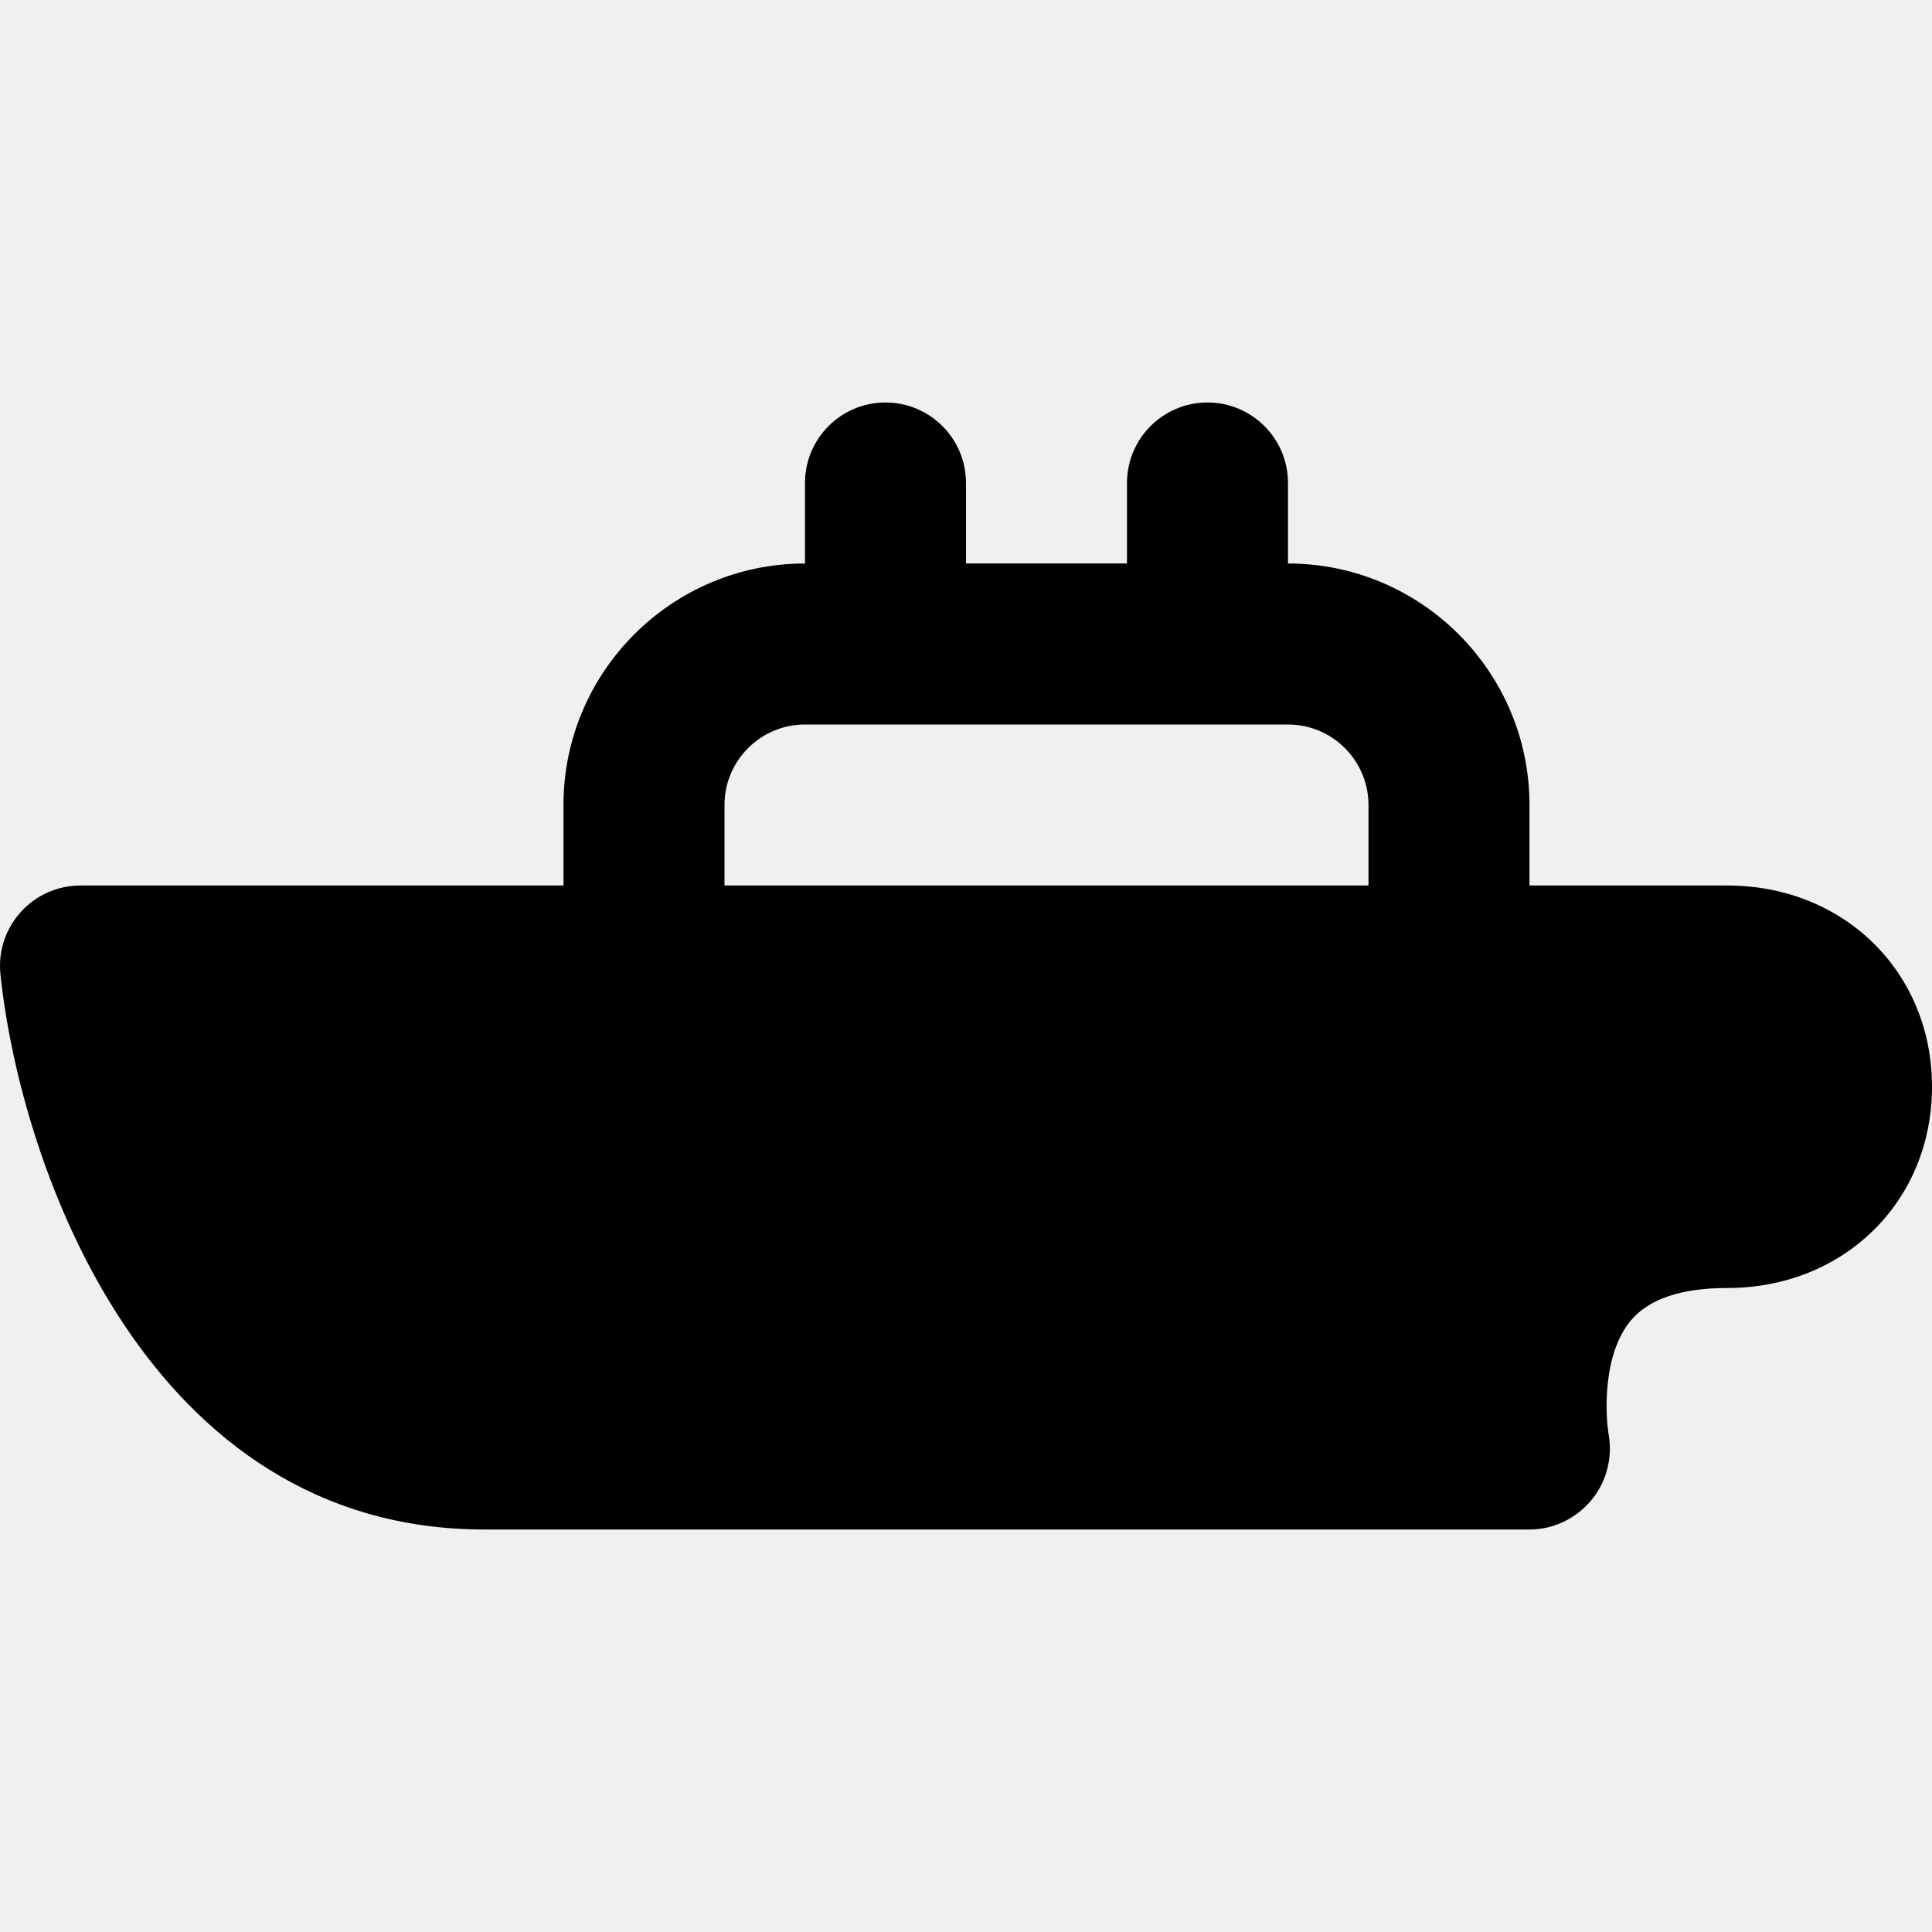
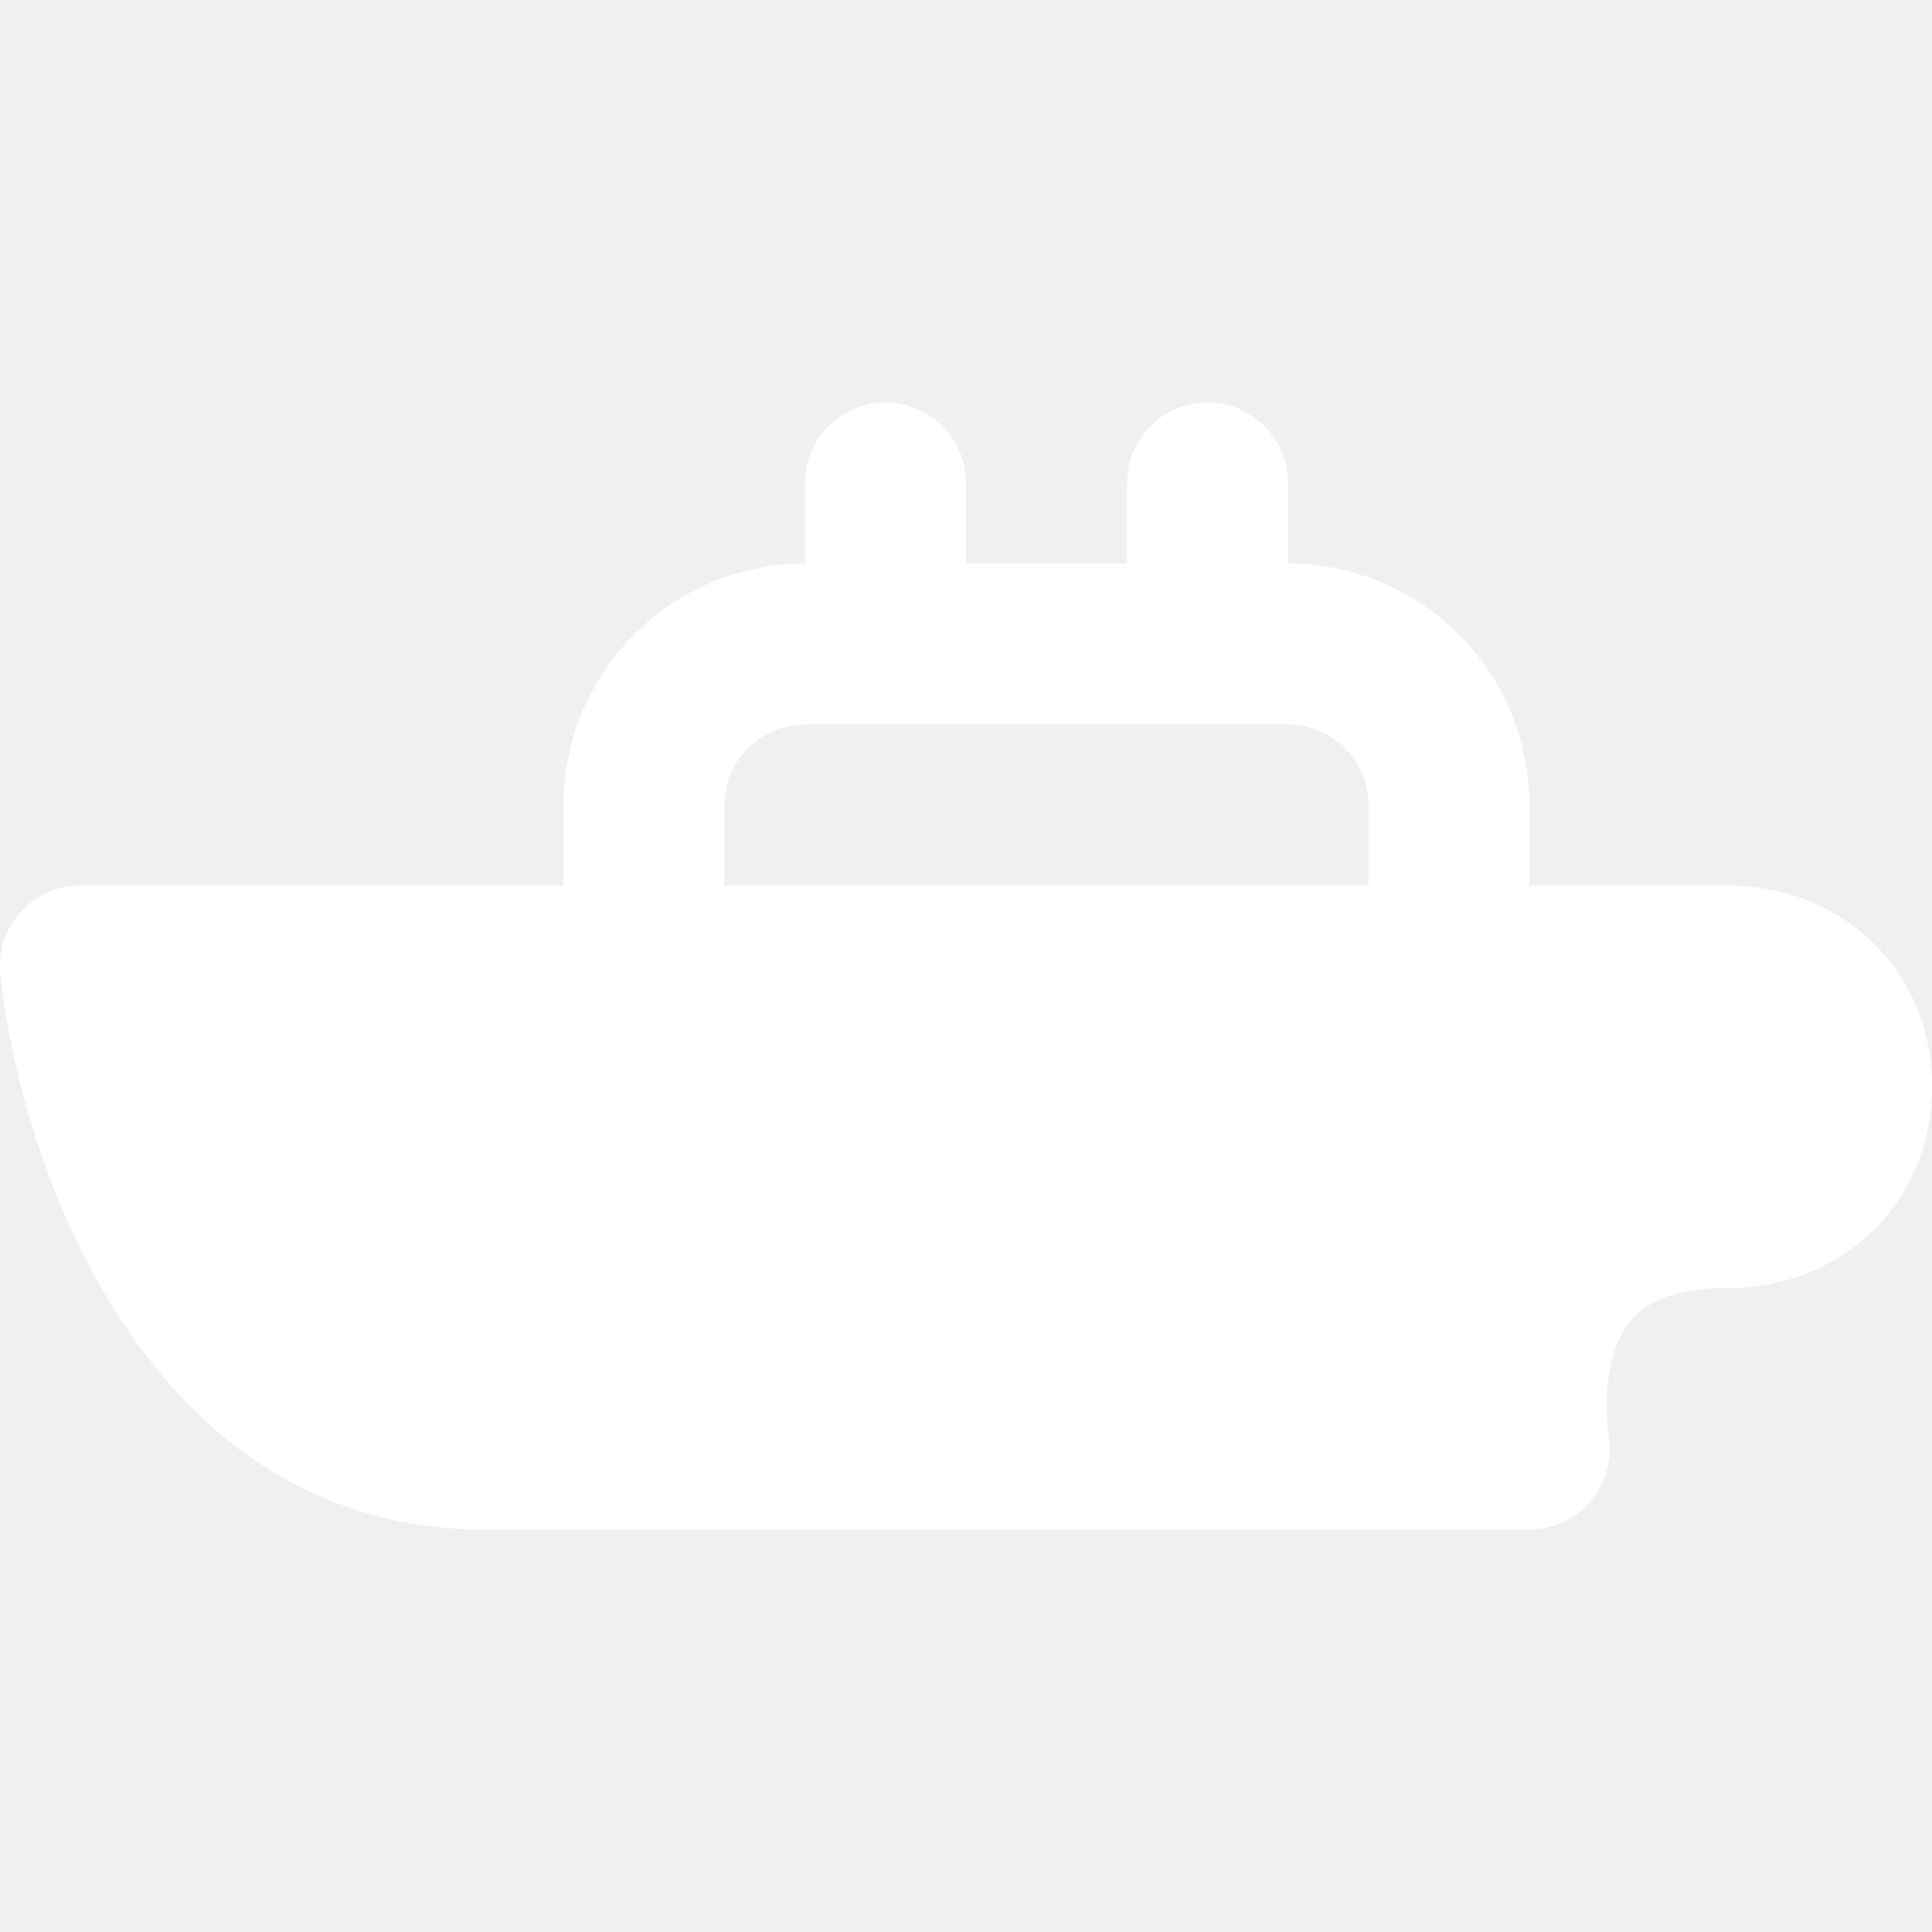
- <svg xmlns="http://www.w3.org/2000/svg" fill="#000000" height="800px" width="800px" version="1.1" id="Layer_1" viewBox="0 0 511.992 511.992" xml:space="preserve">
+ <svg xmlns="http://www.w3.org/2000/svg" fill="white" height="800px" width="800px" version="1.1" id="Layer_1" viewBox="0 0 511.992 511.992" xml:space="preserve">
  <g>
    <g>
      <path d="M457.72,234.663h-52.395v-21.333c0-35.285-28.715-64-64-64v-21.333c0-11.776-9.536-21.333-21.333-21.333    s-21.333,9.557-21.333,21.333v21.333h-42.667v-21.333c0-11.776-9.536-21.333-21.333-21.333c-11.797,0-21.333,9.557-21.333,21.333    v21.333c-35.285,0-64,28.715-64,64v21.333h-128c-6.037,0-11.819,2.56-15.851,7.061c-4.053,4.48-5.995,10.475-5.355,16.491    c5.312,50.88,38.955,147.115,128.256,147.115h276.949c6.293,0,12.245-2.859,16.299-7.659s5.76-11.243,4.693-17.429    c-0.917-5.397-1.664-21.376,5.909-30.357c4.779-5.675,13.376-8.555,25.493-8.555c30.933,0,54.272-22.933,54.272-53.333    S488.653,234.663,457.72,234.663z M362.659,234.663H191.992v-21.333c0-11.755,9.557-21.333,21.333-21.333h128    c11.776,0,21.333,9.579,21.333,21.333V234.663z" />
    </g>
  </g>
</svg>
